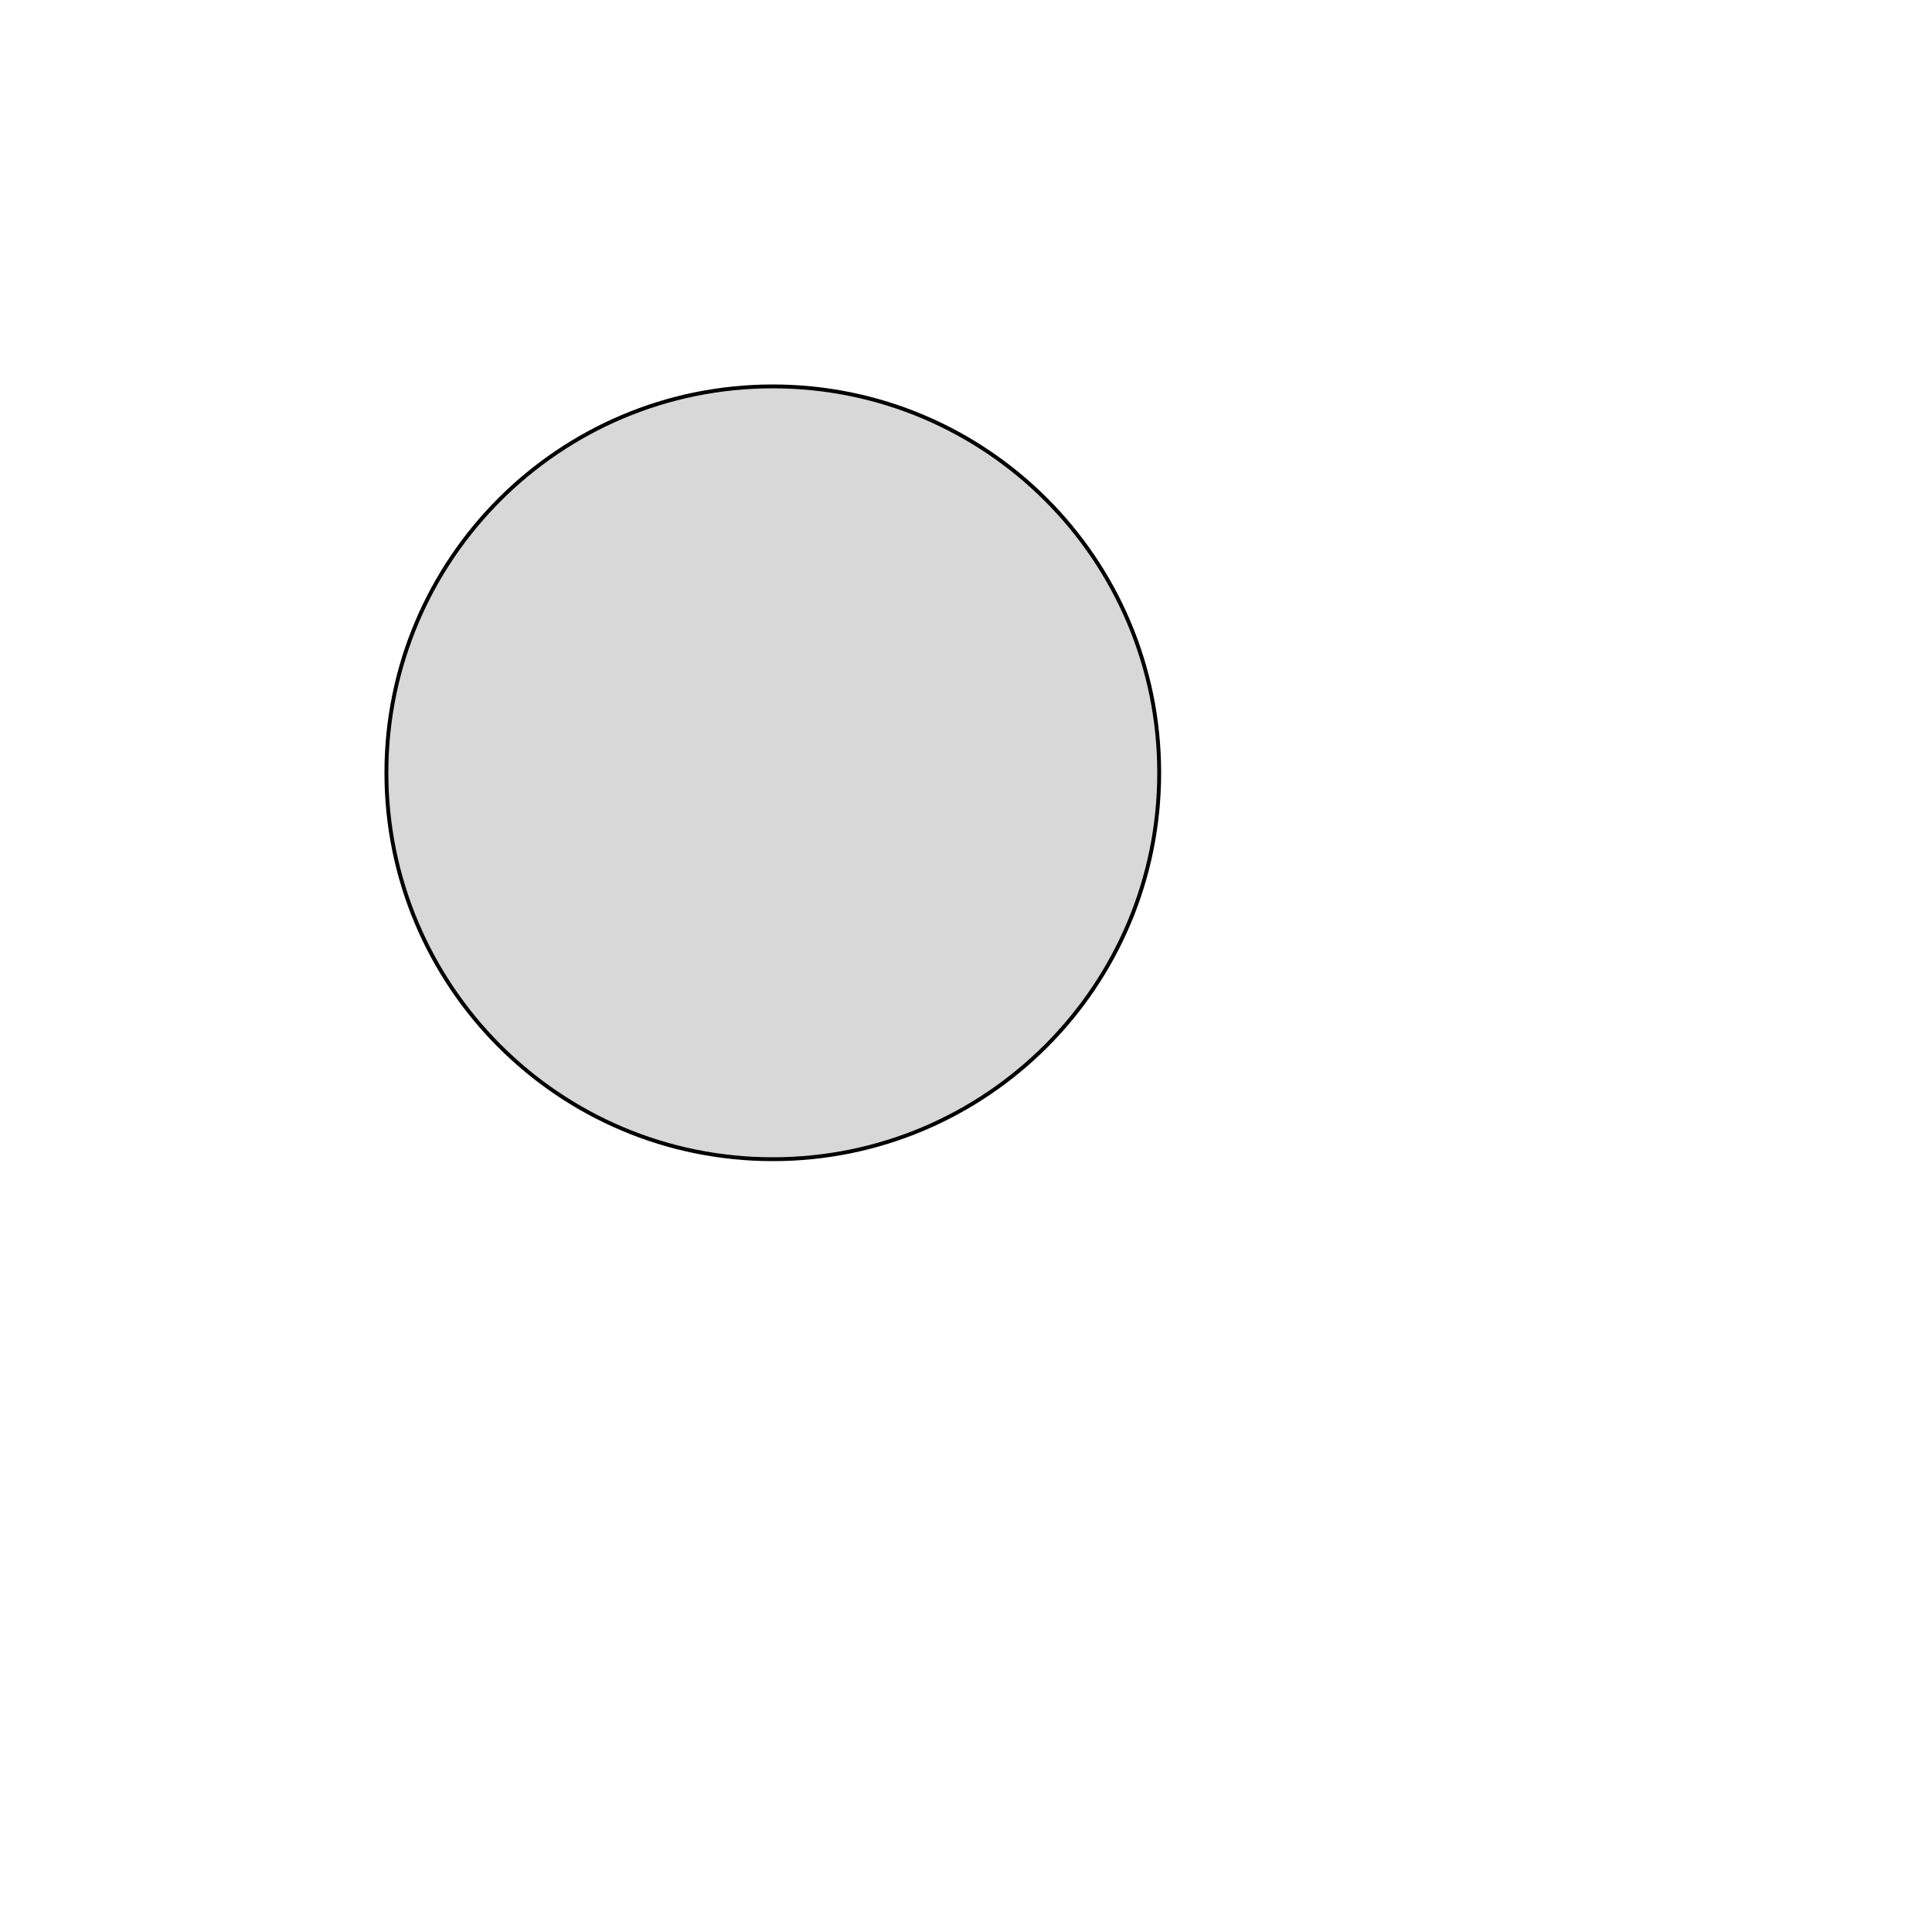
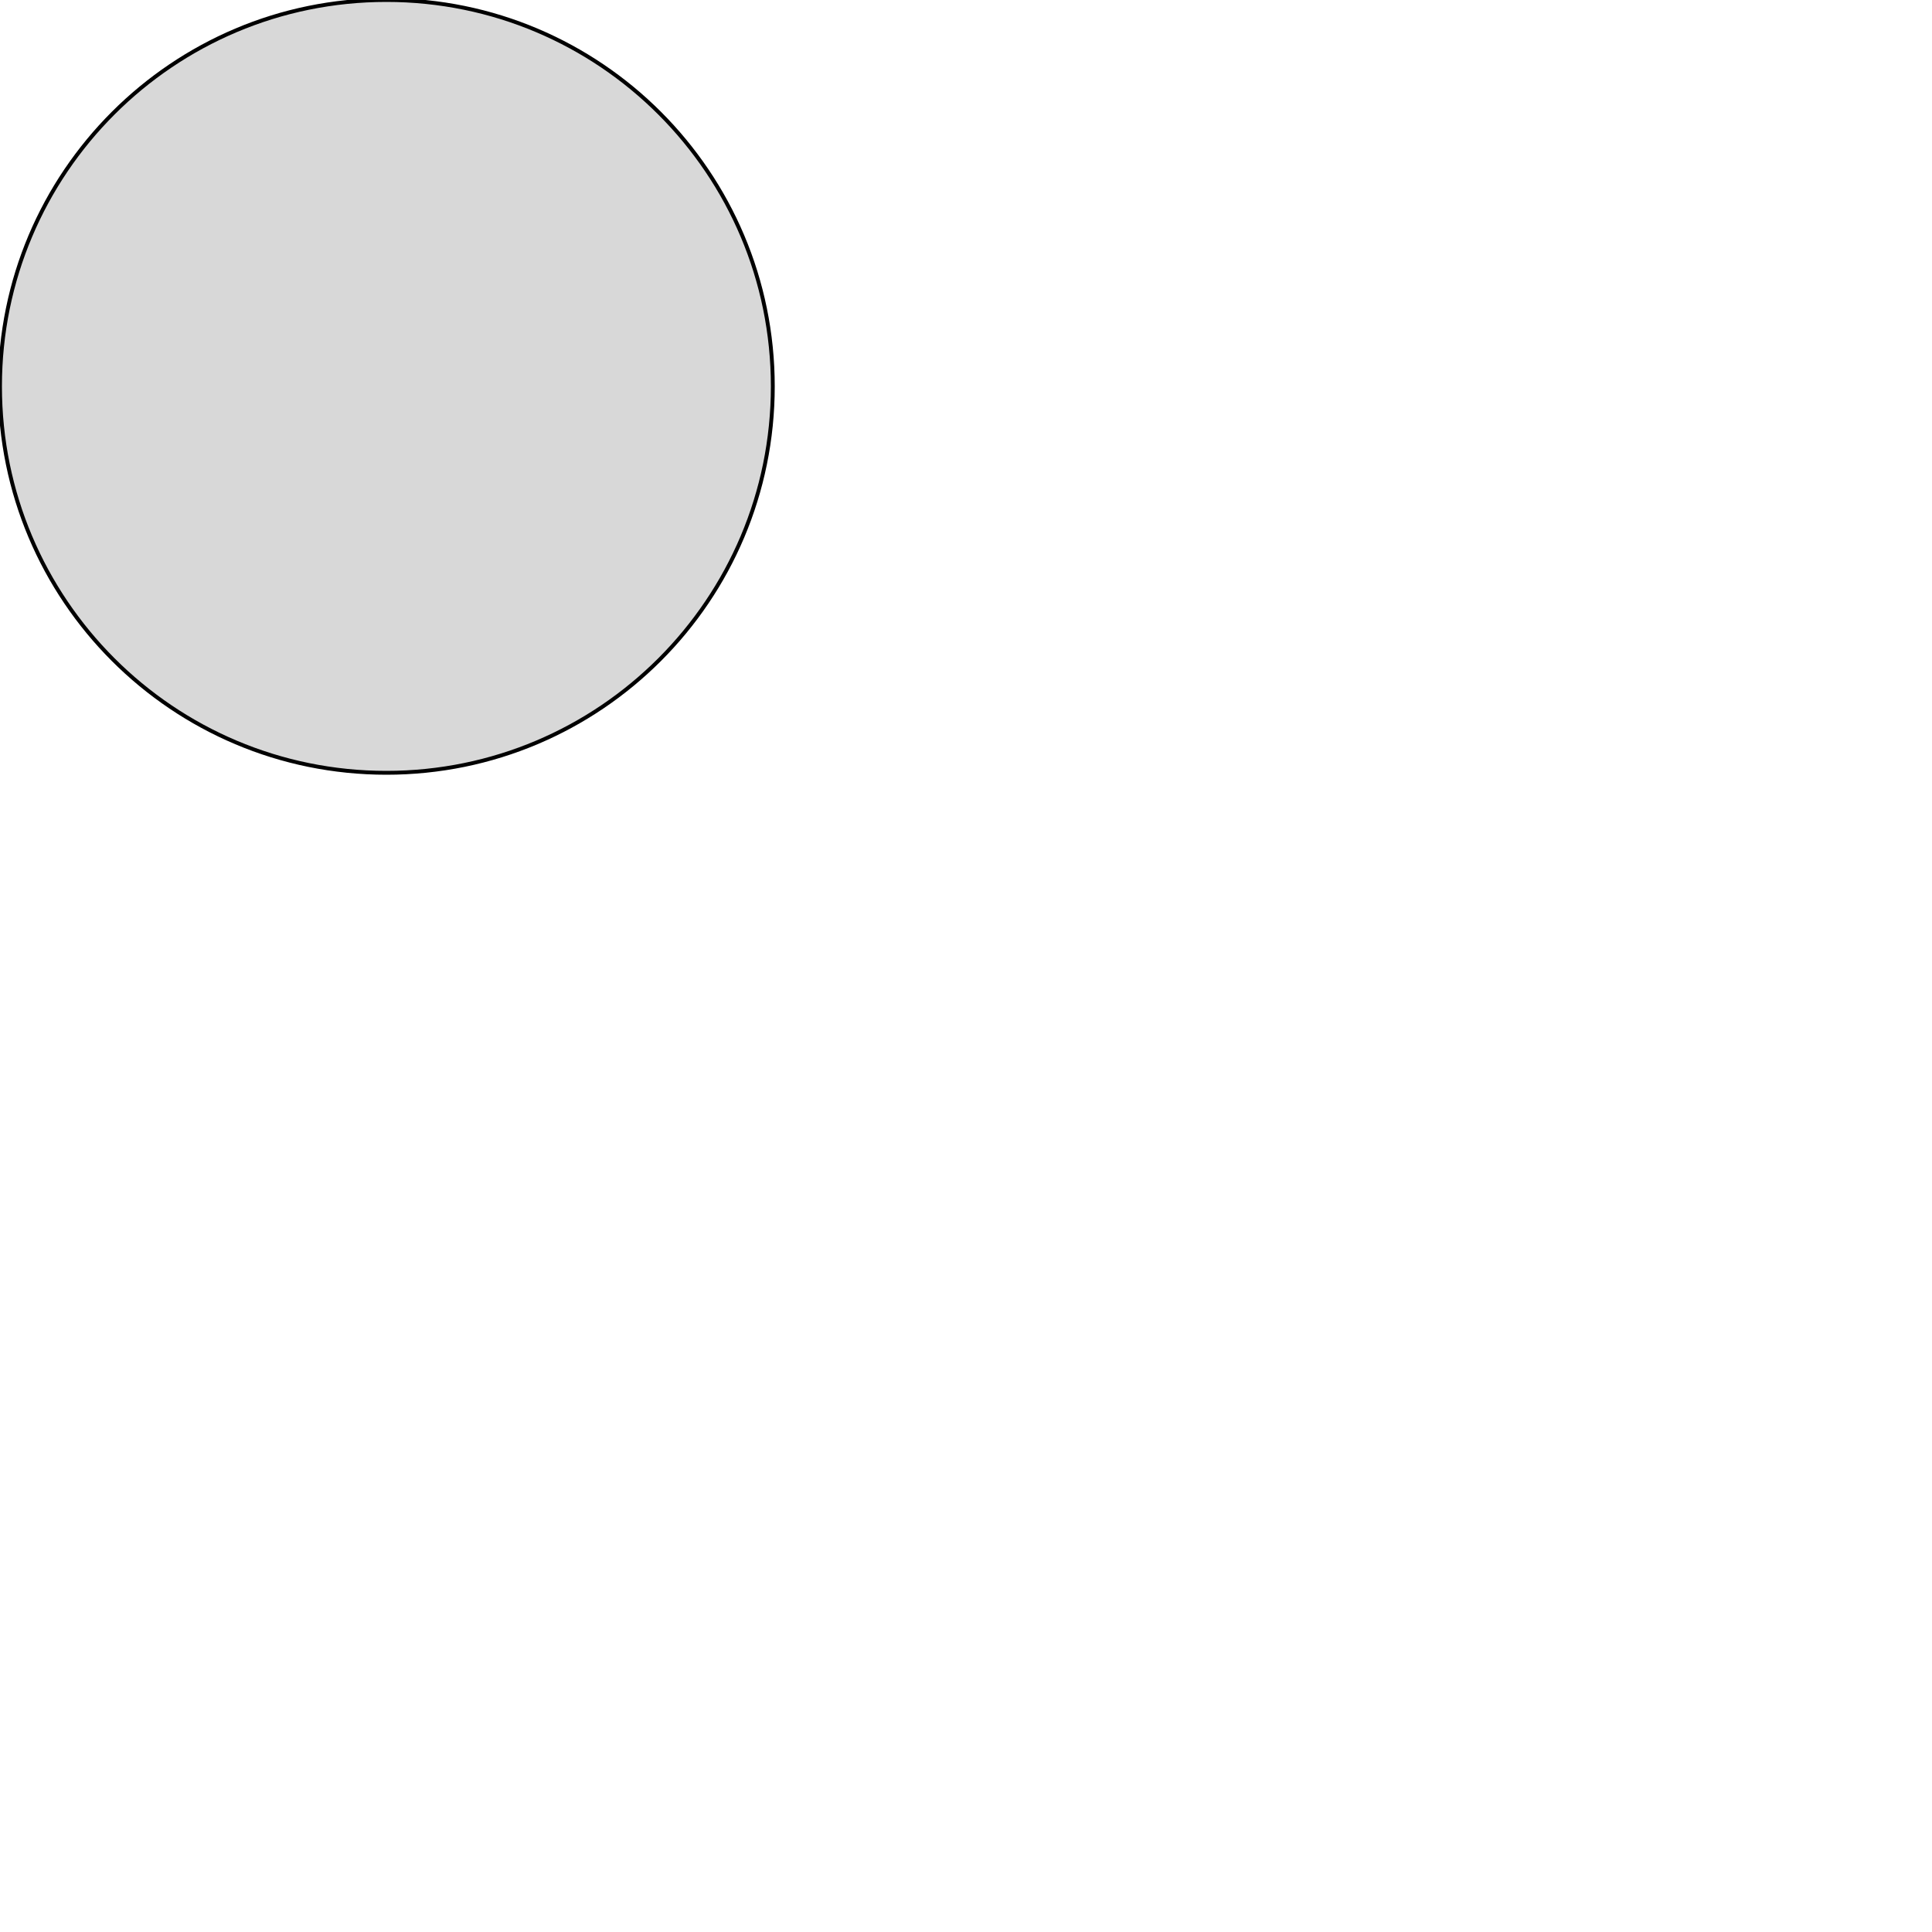
<svg xmlns="http://www.w3.org/2000/svg" xmlns:ns1="https://boxy-svg.com" viewBox="0 0 500 500">
  <defs>
    <ns1:grid x="0" y="0" width="50" height="50" />
  </defs>
-   <path style="fill: rgb(216, 216, 216); stroke: rgb(0, 0, 0);" d="M 300 200 C 300 255.228 255.228 300 200 300 C 144.771 300 100 255.228 100 200 C 100 144.771 144.771 100 200 100 C 255.228 100 300 144.771 300 200 Z" />
+   <path style="fill: rgb(216, 216, 216); stroke: rgb(0, 0, 0);" d="M 200 100 C 200 155.228 155.228 200 100 200 C 44.771 200 0 155.228 0 100 C 0 44.771 44.771 0 100 0 C 155.228 0 200 44.771 200 100 Z" />
</svg>
